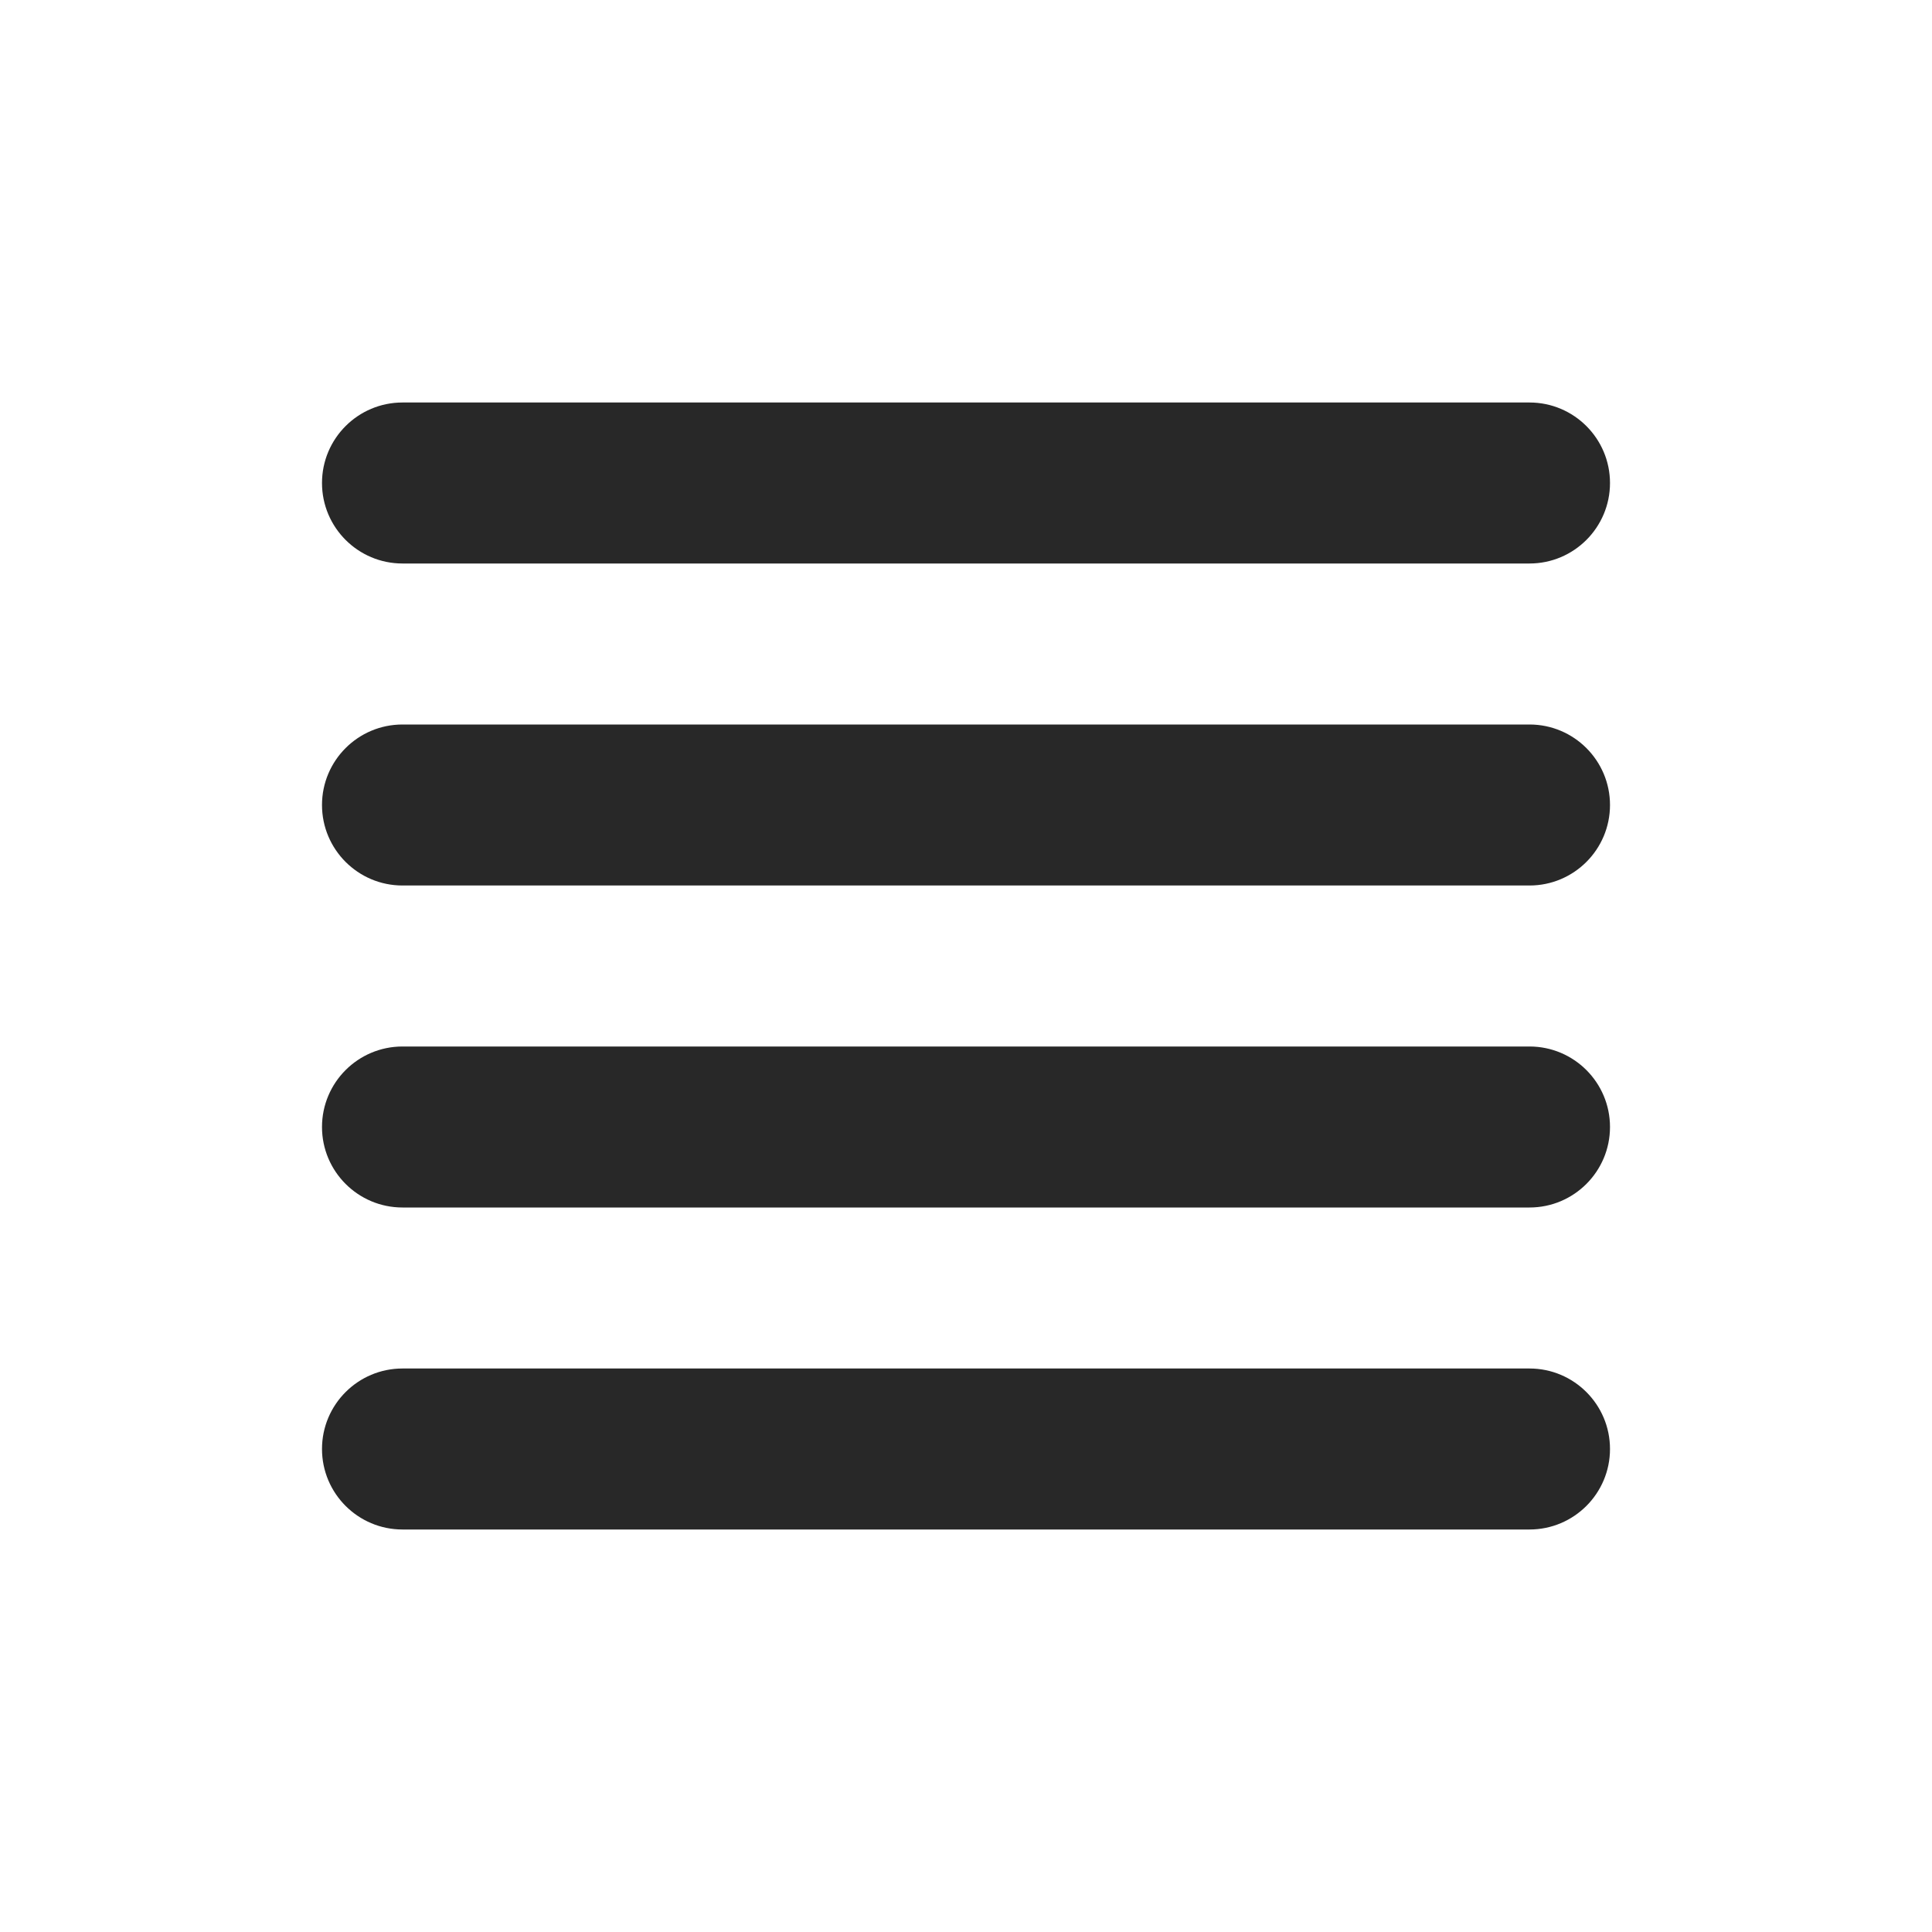
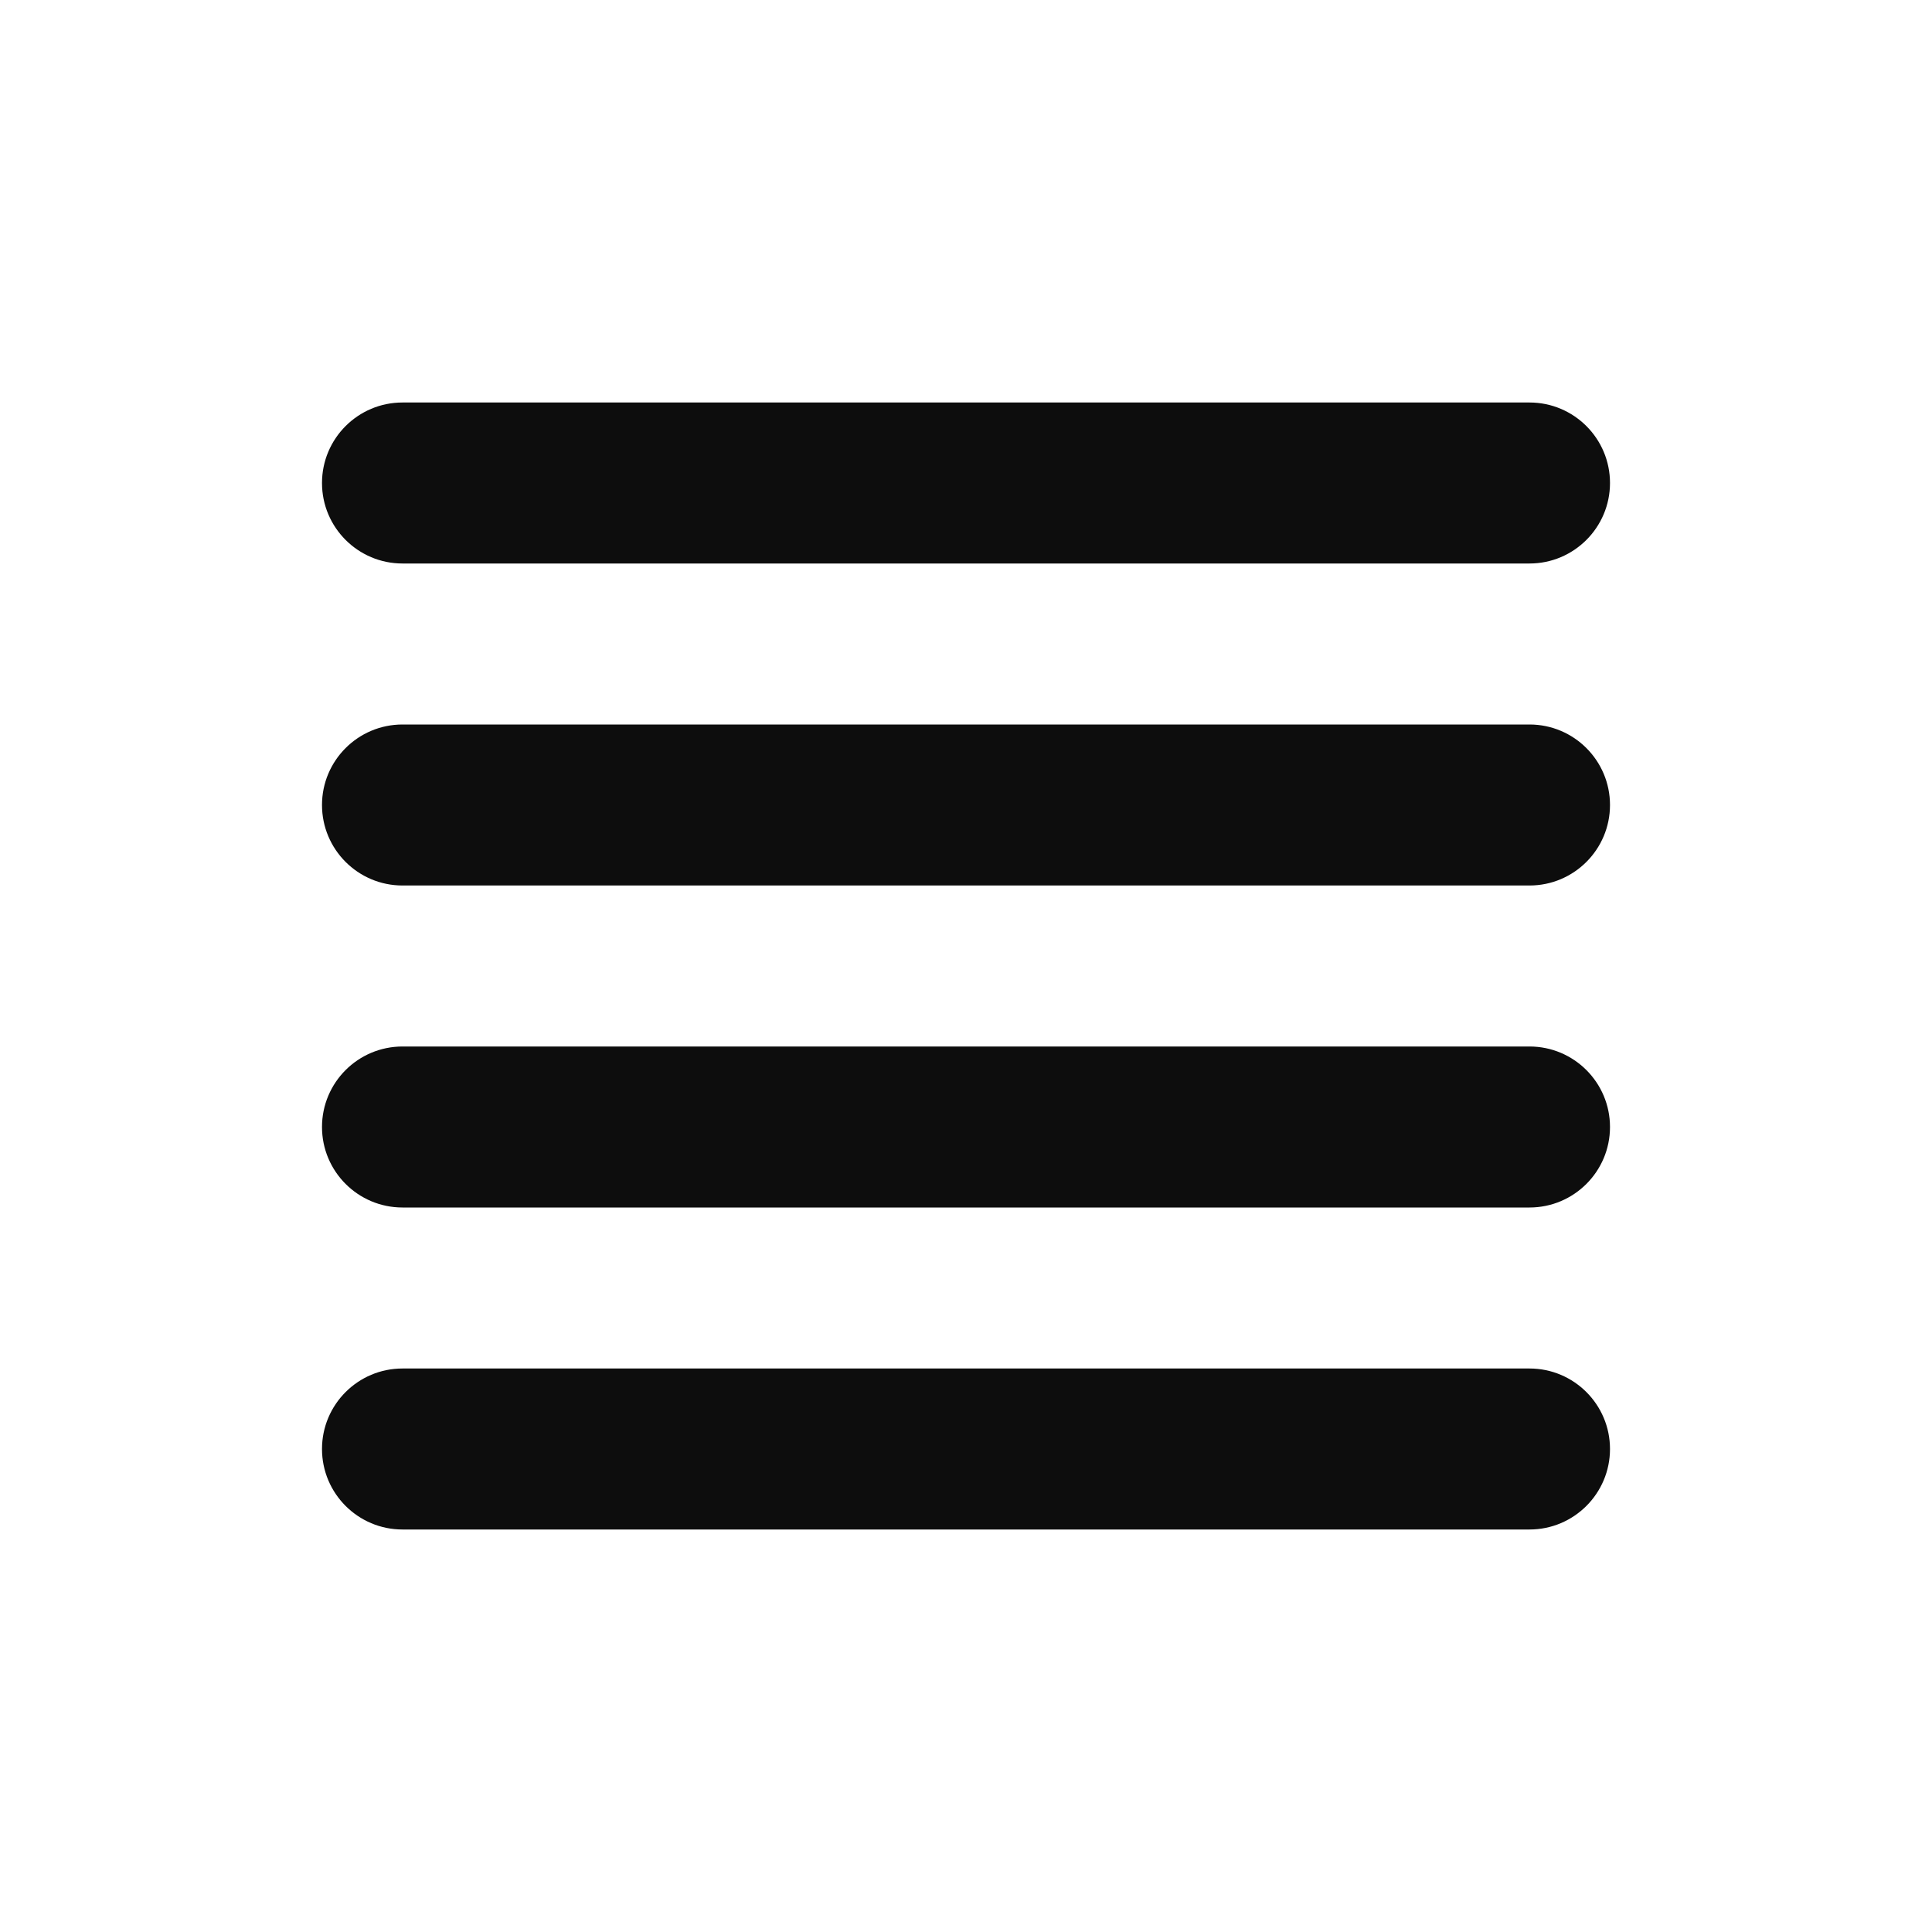
<svg xmlns="http://www.w3.org/2000/svg" width="24" height="24" viewBox="0 0 24 24" fill="none">
-   <path fill-rule="evenodd" clip-rule="evenodd" d="M4 6C4 5.448 4.448 5 5 5H19C19.552 5 20 5.448 20 6C20 6.552 19.552 7 19 7H5C4.448 7 4 6.552 4 6ZM4 10C4 9.448 4.448 9 5 9H19C19.552 9 20 9.448 20 10C20 10.552 19.552 11 19 11H5C4.448 11 4 10.552 4 10ZM4 14C4 13.448 4.448 13 5 13H19C19.552 13 20 13.448 20 14C20 14.552 19.552 15 19 15H5C4.448 15 4 14.552 4 14ZM4 18C4 17.448 4.448 17 5 17H19C19.552 17 20 17.448 20 18C20 18.552 19.552 19 19 19H5C4.448 19 4 18.552 4 18Z" fill="#282828" />
+   <path fill-rule="evenodd" clip-rule="evenodd" d="M4 6C4 5.448 4.448 5 5 5H19C19.552 5 20 5.448 20 6C20 6.552 19.552 7 19 7H5C4.448 7 4 6.552 4 6ZM4 10C4 9.448 4.448 9 5 9H19C19.552 9 20 9.448 20 10C20 10.552 19.552 11 19 11H5C4.448 11 4 10.552 4 10ZM4 14C4 13.448 4.448 13 5 13H19C19.552 13 20 13.448 20 14C20 14.552 19.552 15 19 15H5C4.448 15 4 14.552 4 14ZM4 18C4 17.448 4.448 17 5 17H19C19.552 17 20 17.448 20 18C20 18.552 19.552 19 19 19H5C4.448 19 4 18.552 4 18Z" fill="#0D0D0D" />
</svg>
